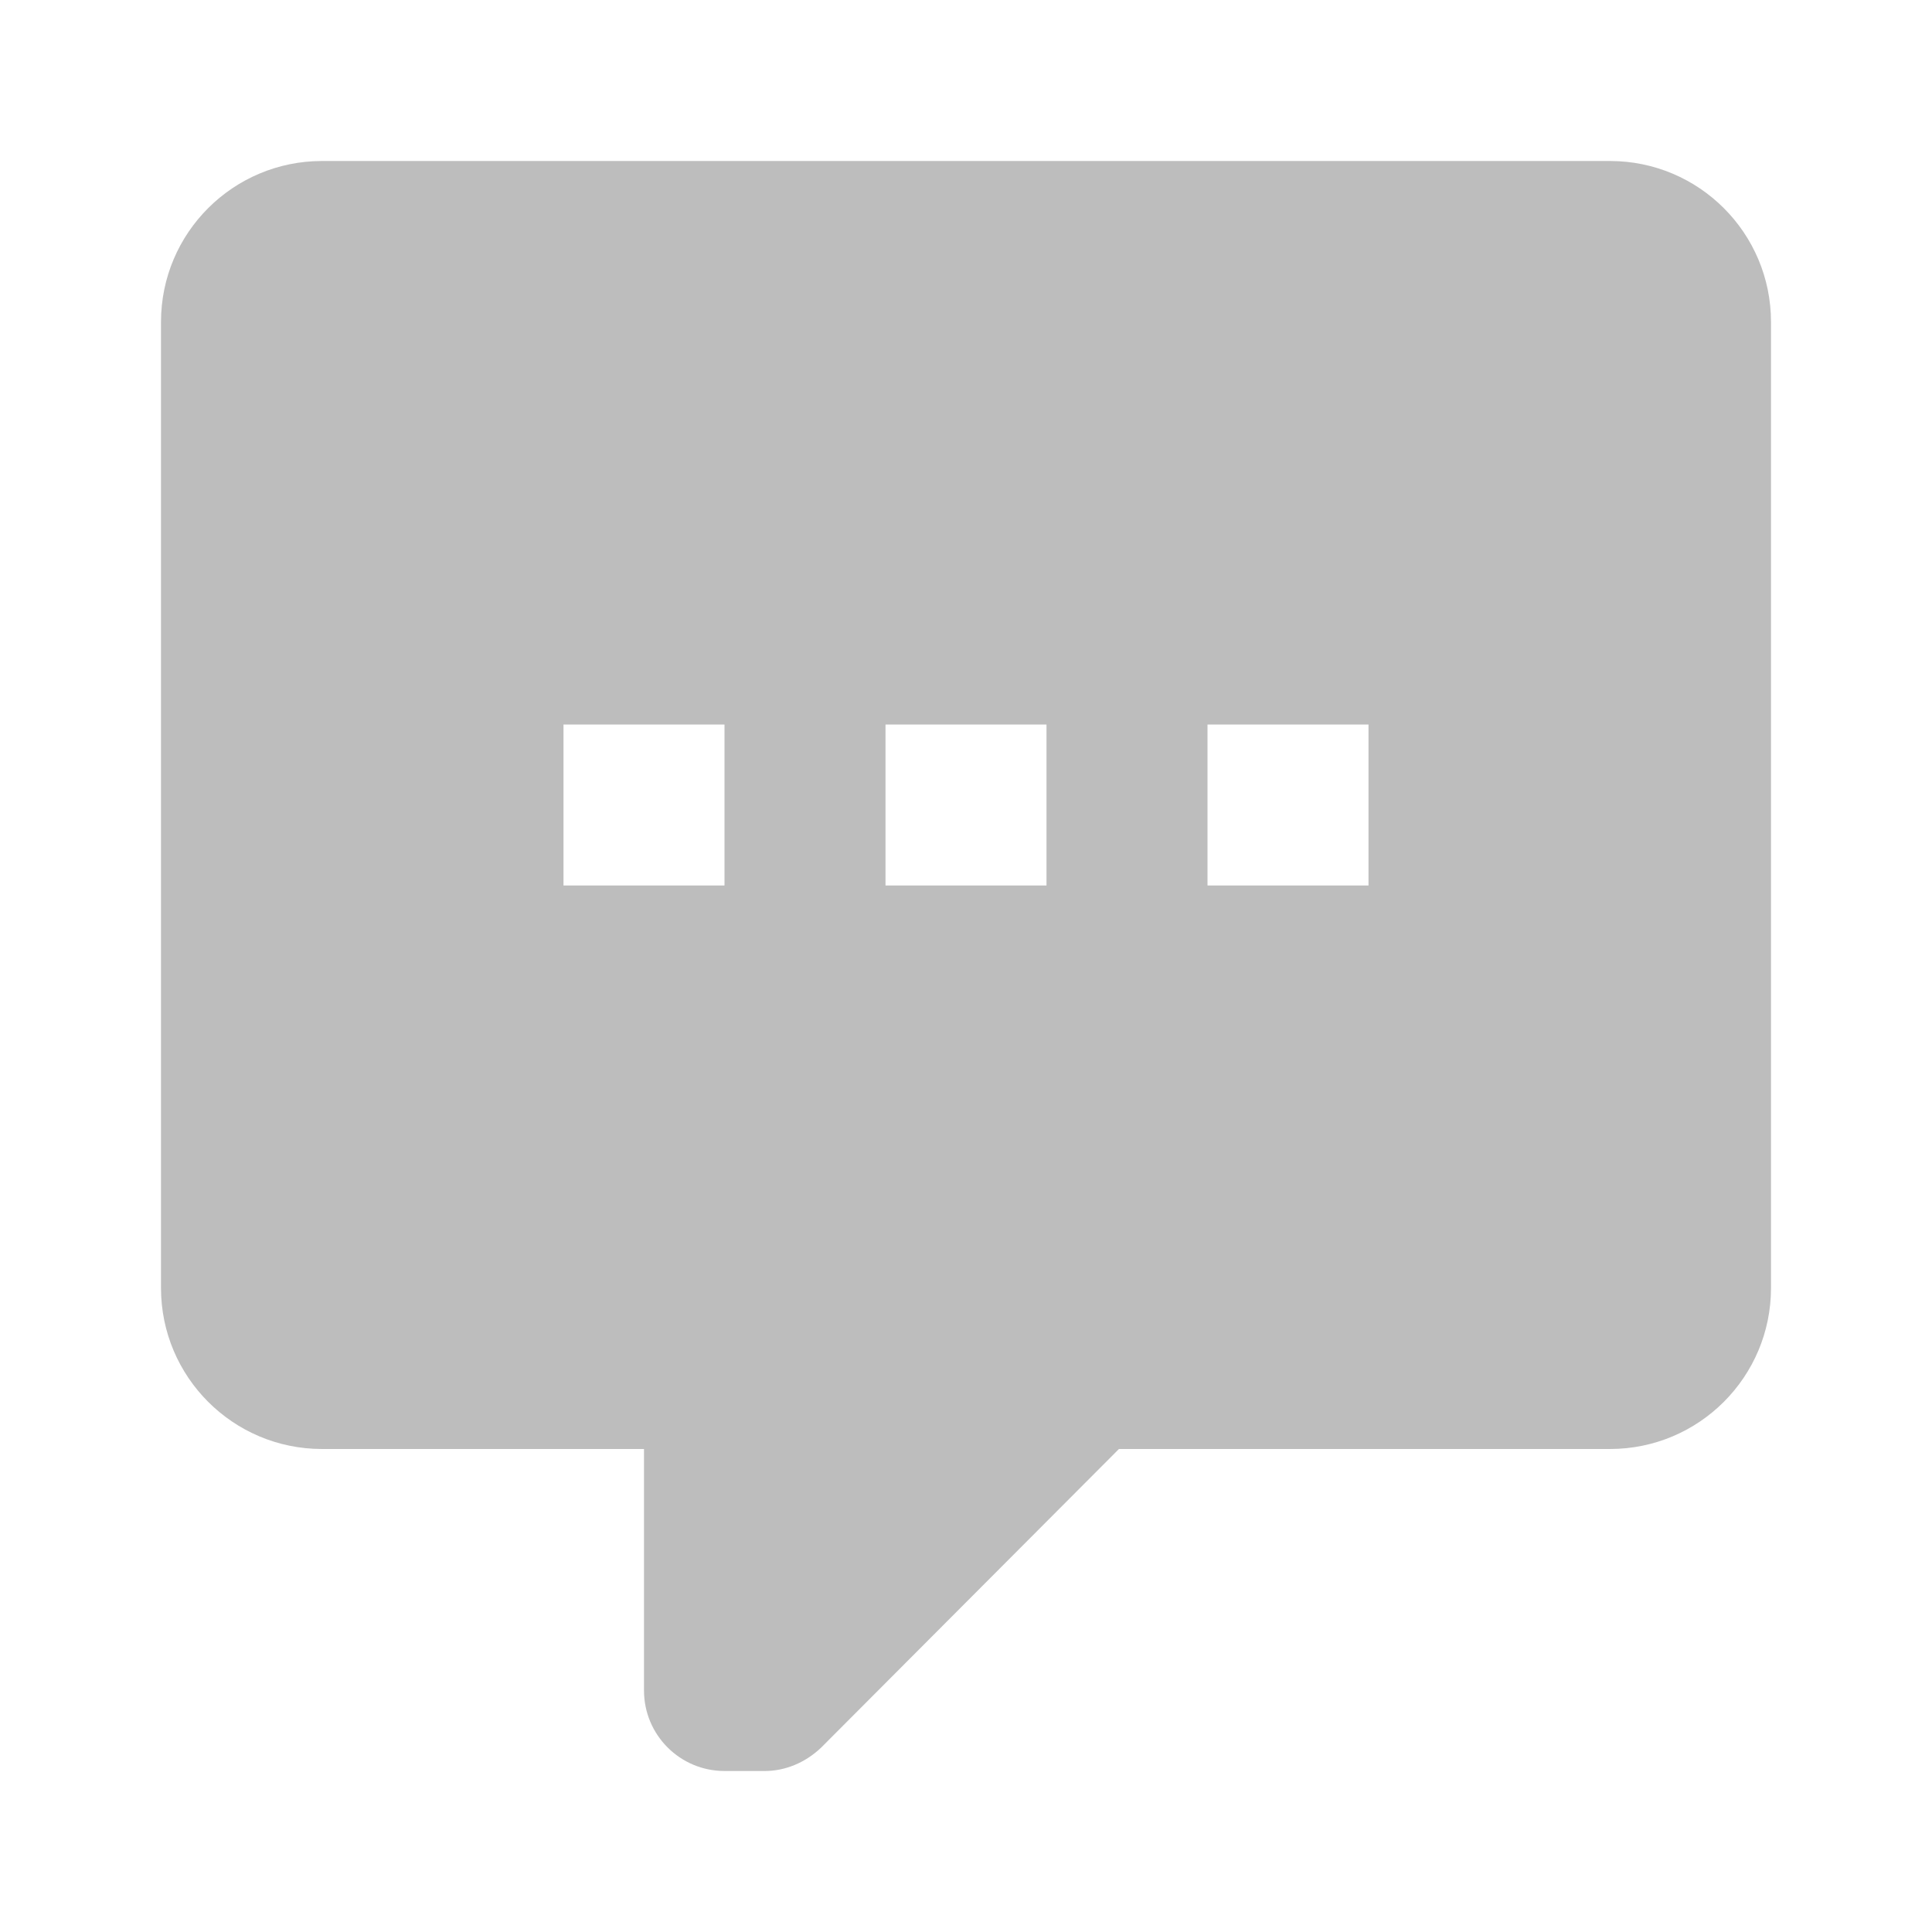
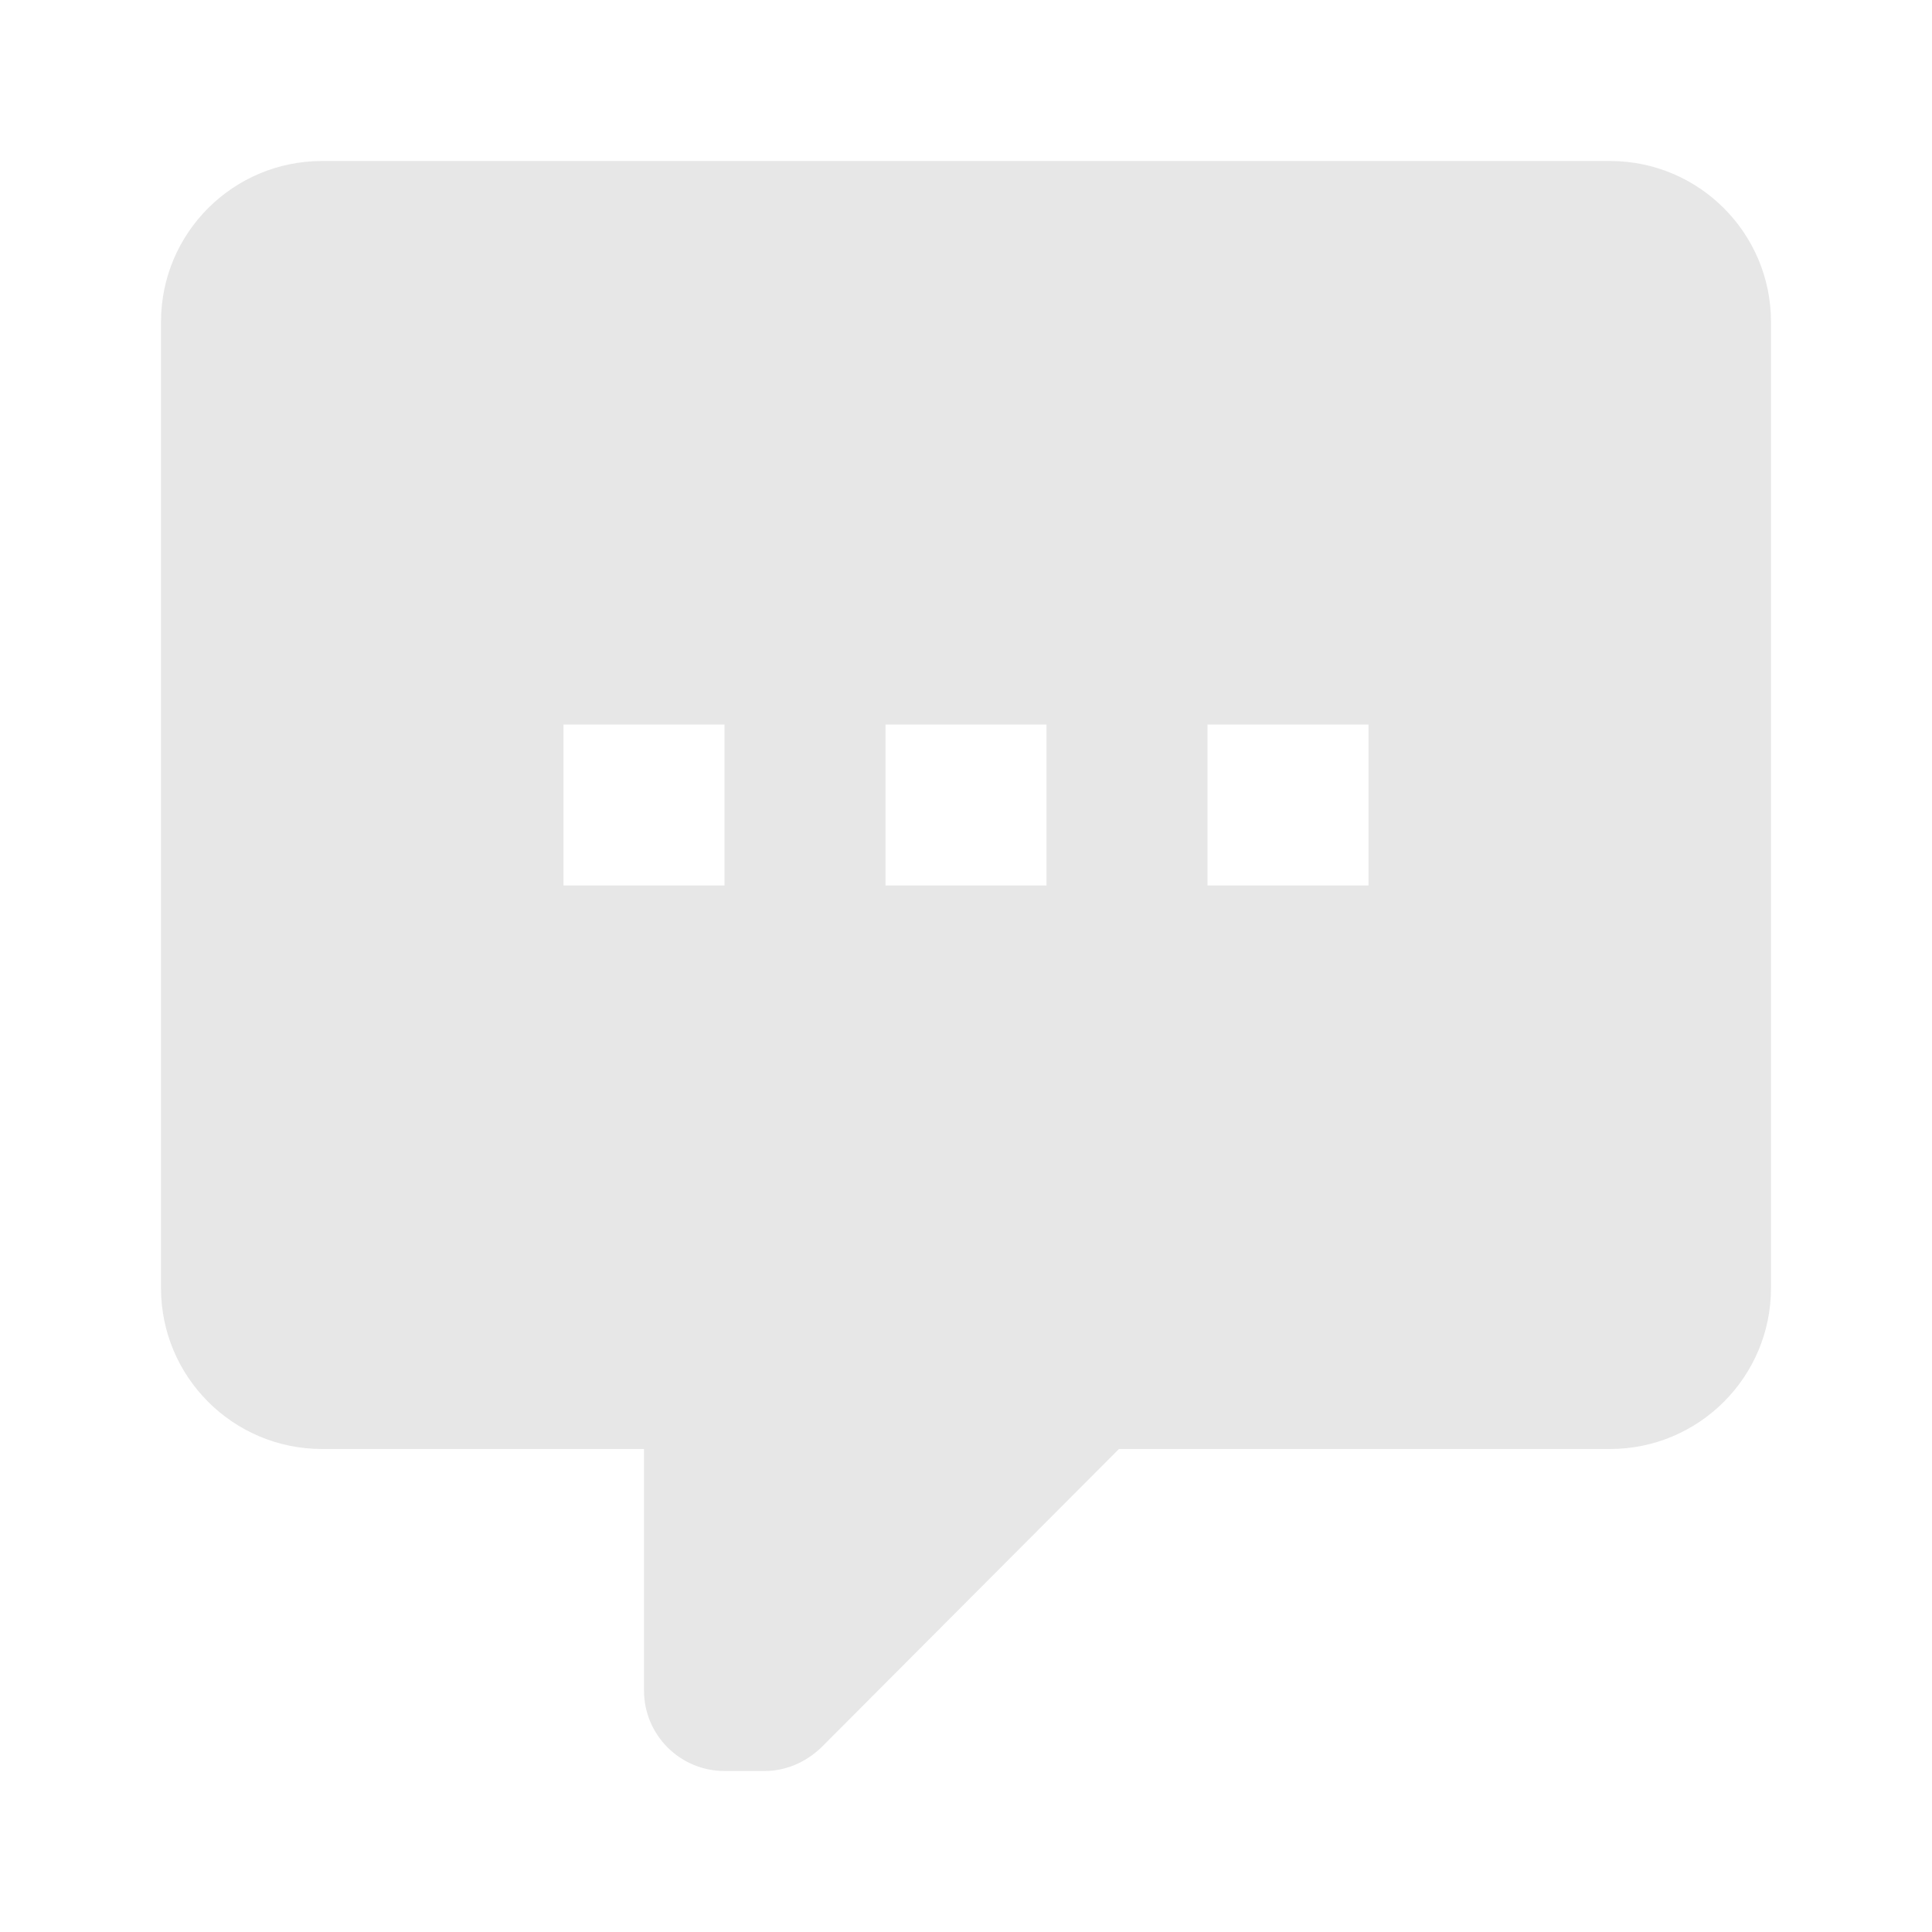
<svg xmlns="http://www.w3.org/2000/svg" version="1.1" width="24" height="24" viewBox="0 0 24 24">
-   <path fill="#bdbdbd" d="M9,22A1,1 0 0,1 8,21V18H4A2,2 0 0,1 2,16V4C2,2.89 2.9,2 4,2H20A2,2 0 0,1 22,4V16A2,2 0 0,1 20,18H13.9L10.2,21.71C10,21.9 9.75,22 9.5,22V22H9M17,11V9H15V11H17M13,11V9H11V11H13M9,11V9H7V11H9Z" />
+   <path fill="#e7e7e7" d="M9,22A1,1 0 0,1 8,21V18H4A2,2 0 0,1 2,16V4C2,2.89 2.9,2 4,2H20A2,2 0 0,1 22,4V16A2,2 0 0,1 20,18H13.9L10.2,21.71C10,21.9 9.75,22 9.5,22V22H9M17,11V9H15V11H17M13,11V9H11V11H13M9,11V9H7V11H9Z" />
</svg>
